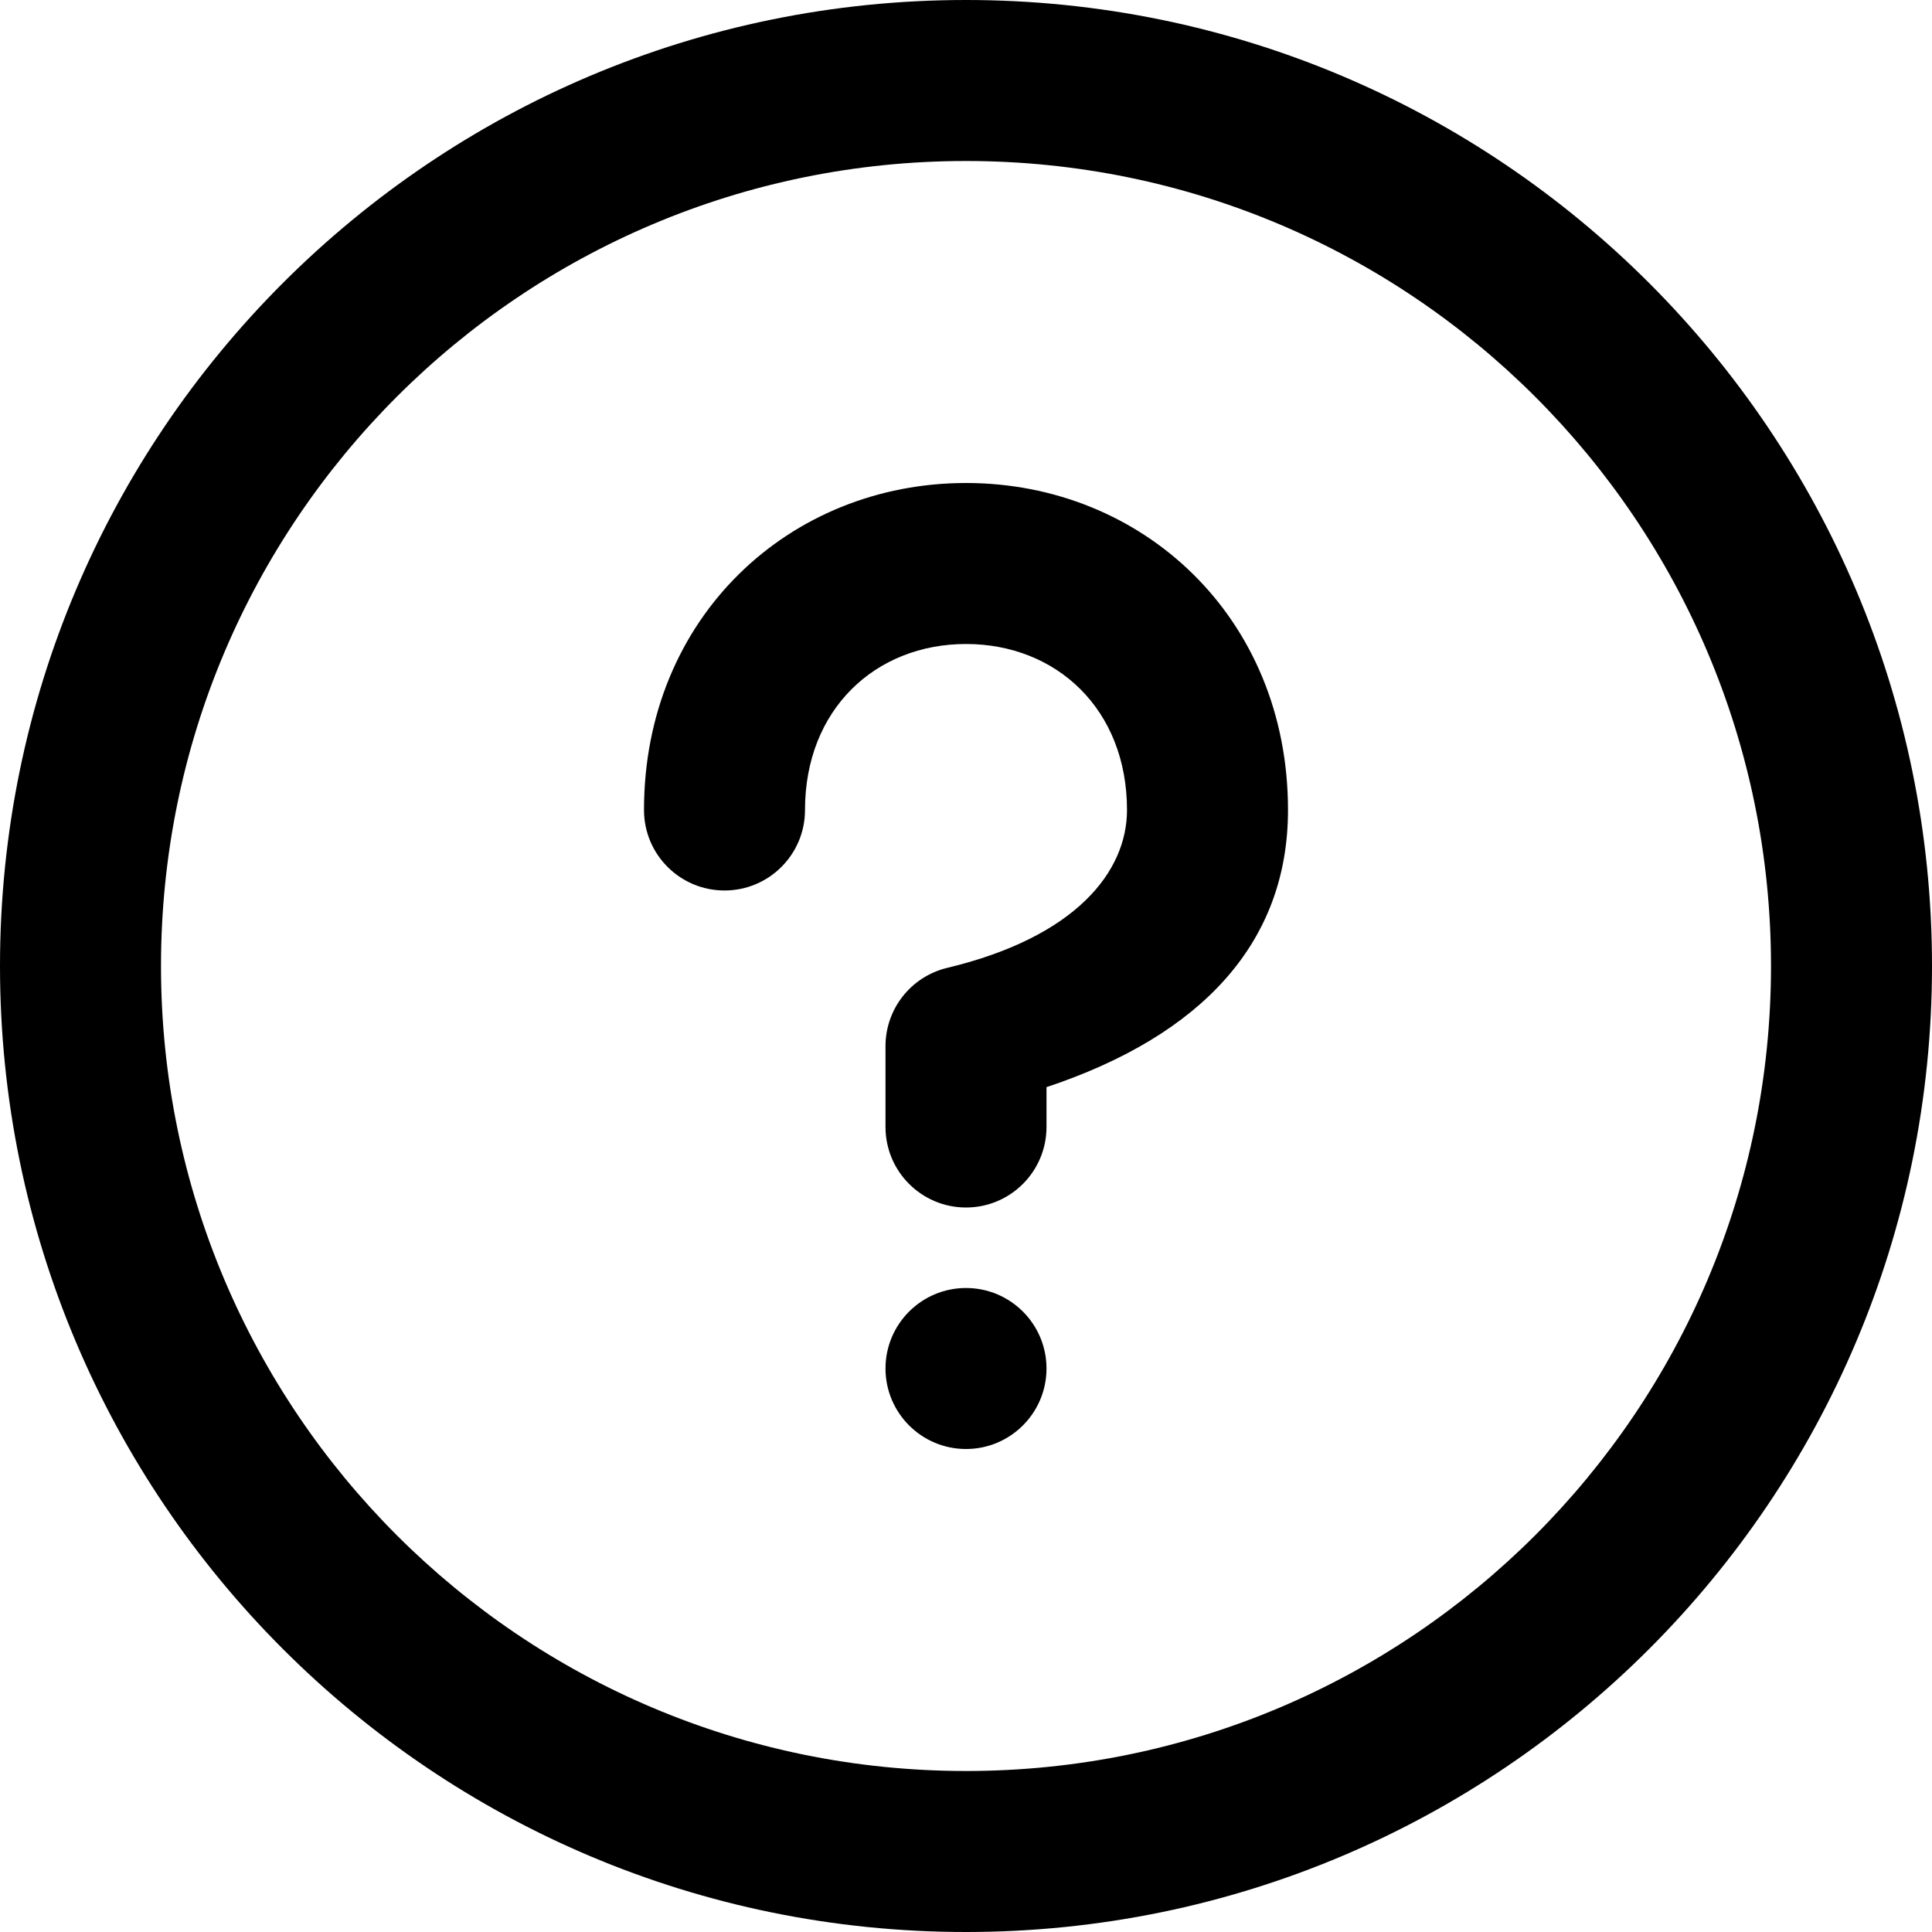
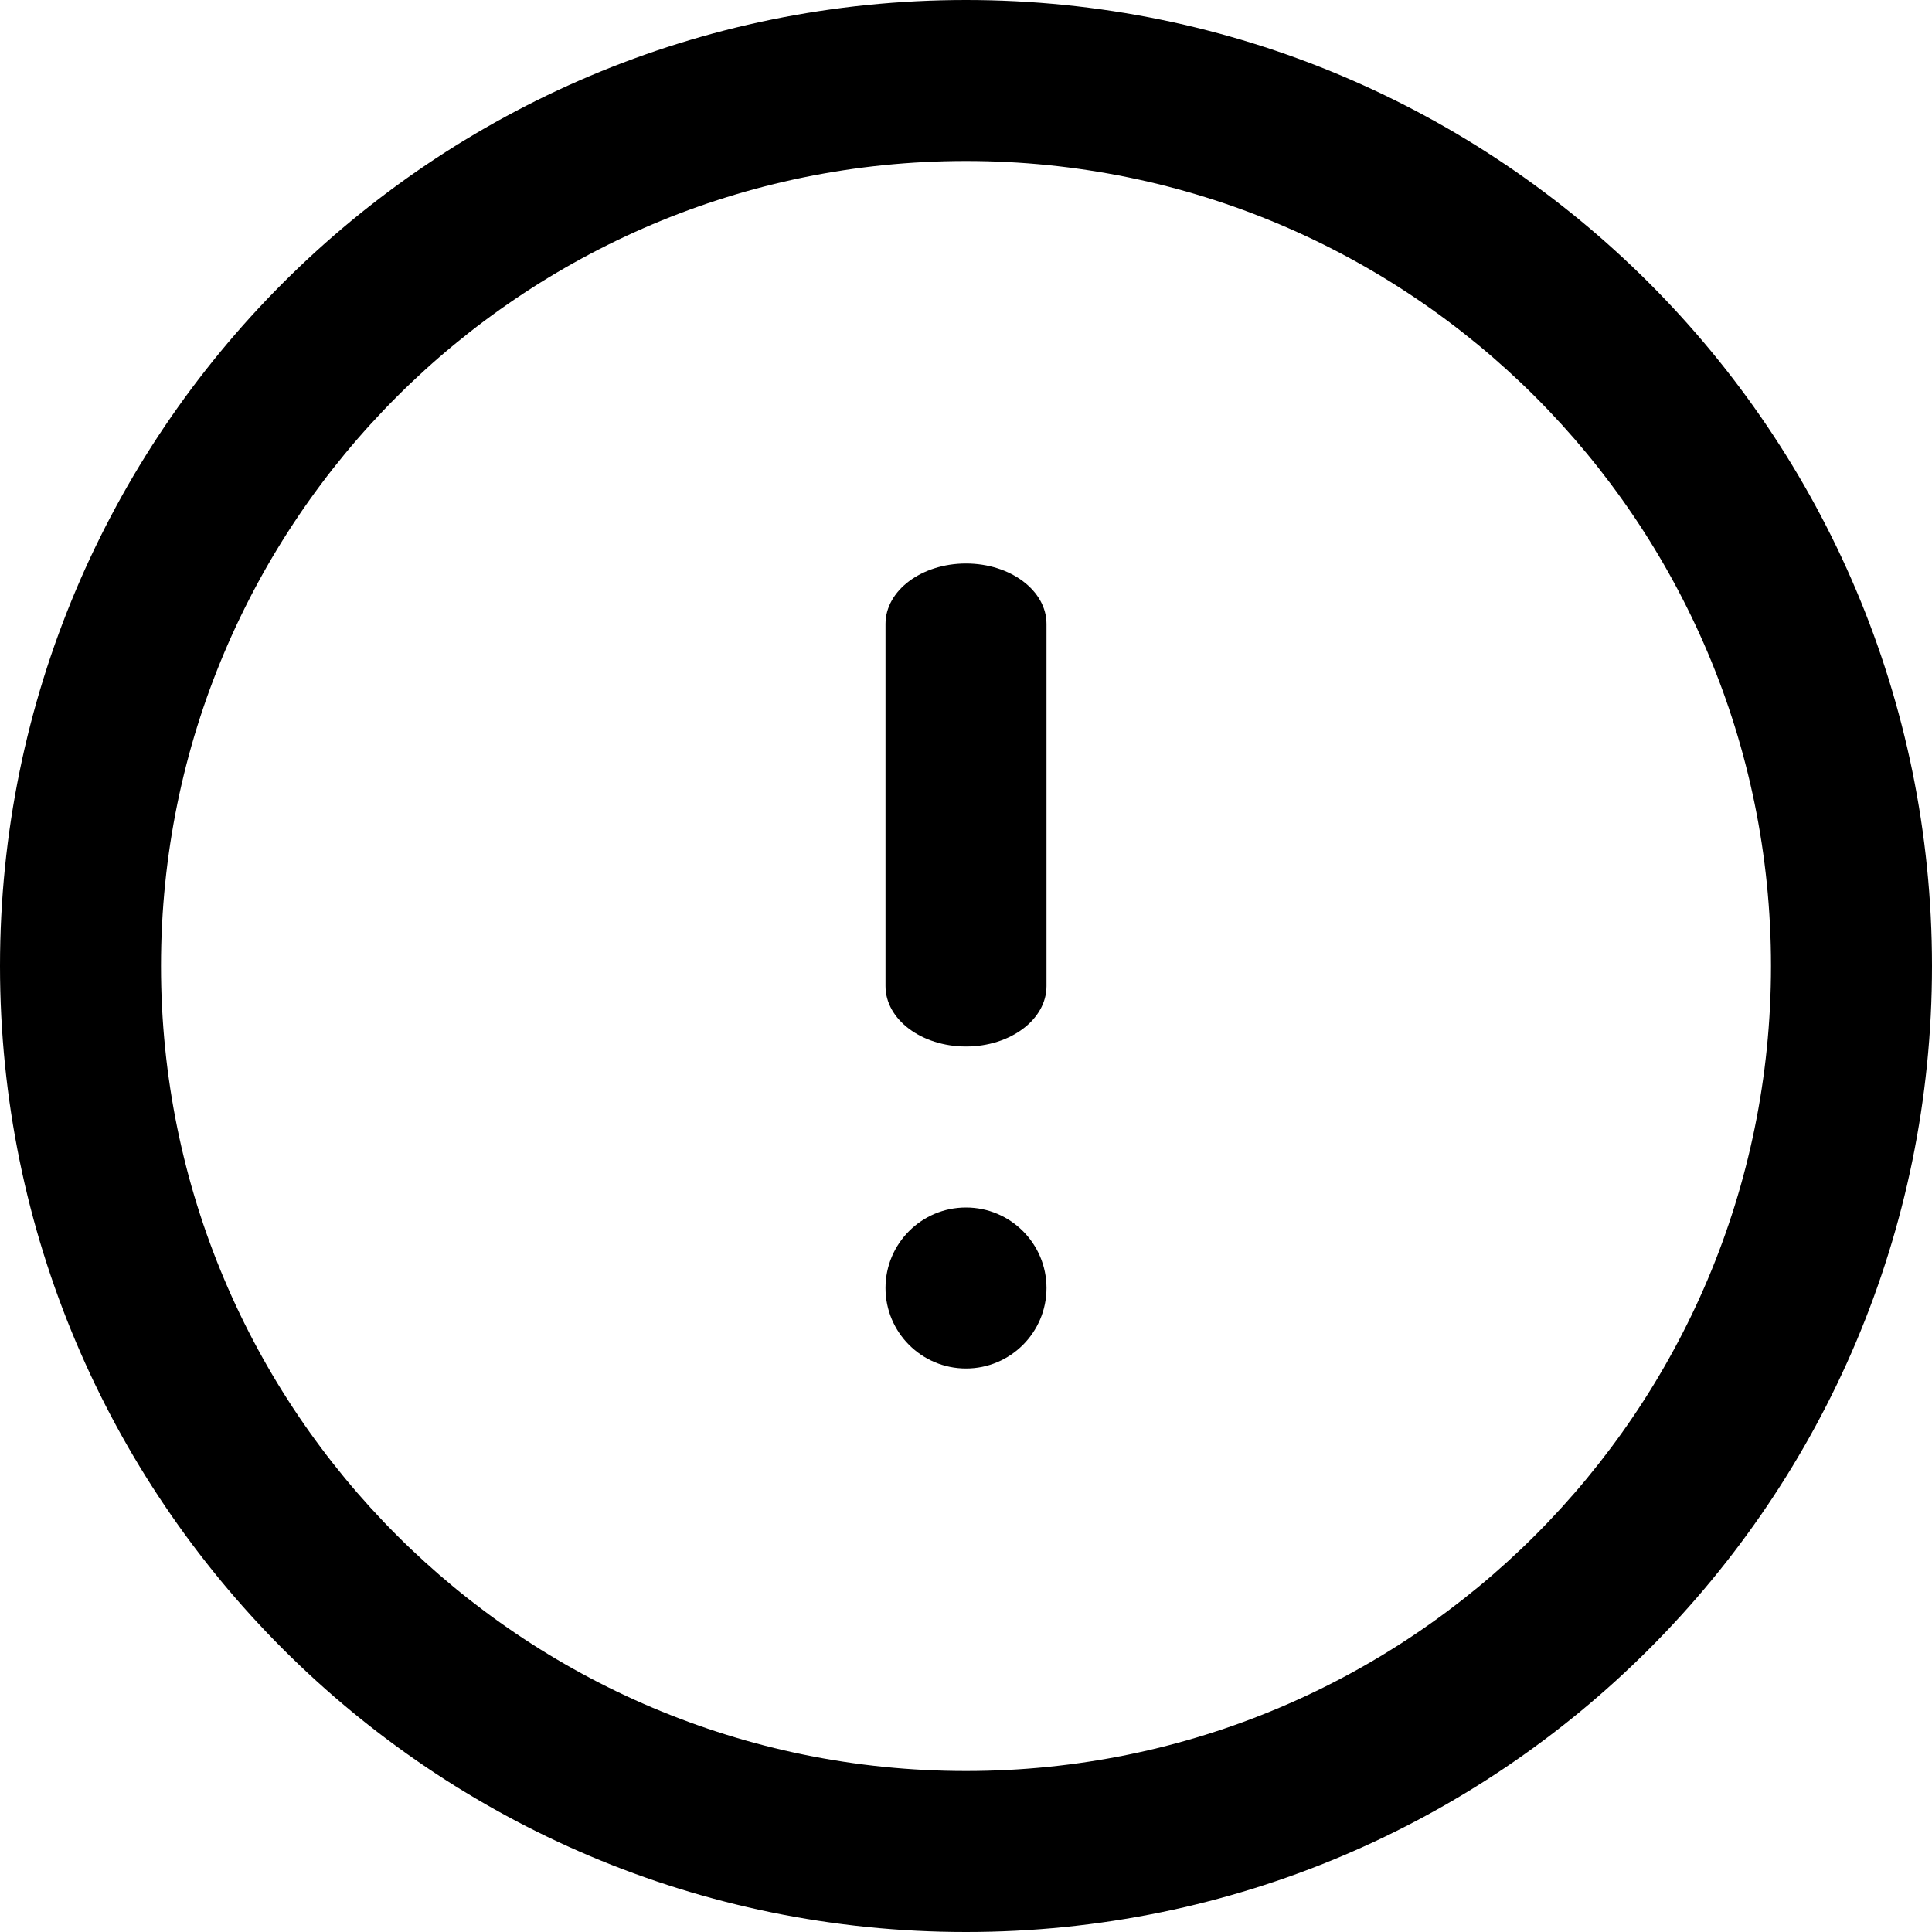
<svg xmlns="http://www.w3.org/2000/svg" width="24px" height="24px" viewBox="0 0 24 24" version="1.1">
-   <path fill="currentColor" stroke="none" fill-rule="nonzero" d="M12,24 C5.373,24 0,18.627 0,12 C0,5.373 5.373,0 12,0 C18.627,0 24,5.373 24,12 C24,18.627 18.627,24 12,24 Z M12,22 C17.523,22 22,17.523 22,12 C22,6.477 17.523,2 12,2 C6.477,2 2,6.477 2,12 C2,17.523 6.477,22 12,22 Z M11,17 C11,16.448 11.448,16 12,16 C12.552,16 13,16.448 13,17 C13,17.552 12.552,18 12,18 C11.448,18 11,17.552 11,17 Z M13,14 C13,14.552 12.552,15 12,15 C11.448,15 11,14.552 11,14 L11,12.996 C11,12.533 11.317,12.131 11.767,12.023 C13.367,11.64 14,10.827 14,10.062 C14,8.81 13.123,8 12,8 C10.877,8 10,8.81 10,10.062 C10,10.615 9.552,11.062 9,11.062 C8.448,11.062 8,10.615 8,10.062 C8,7.669 9.807,6 12,6 C14.193,6 16,7.669 16,10.062 C16,11.715 14.922,12.865 13,13.505 L13,14 Z">
- 	</path>
+   <path d="M12,24 C5.373,24 0,18.627 0,12 C0,5.373 5.373,0 12,0 C18.627,0 24,5.373 24,12 C24,18.627 18.627,24 12,24 Z M12,22 C17.523,22 22,17.523 22,12 C22,6.477 17.523,2 12,2 C6.477,2 2,6.477 2,12 C2,17.523 6.477,22 12,22 Z M11,12.25 L11,7.75 C11,7.336 11.448,7 12,7 C12.552,7 13,7.336 13,7.75 L13,12.25 C13,12.664 12.552,13 12,13 C11.448,13 11,12.664 11,12.25 Z M11,16 C11,15.448 11.448,15 12,15 C12.552,15 13,15.448 13,16 C13,16.552 12.552,17 12,17 C11.448,17 11,16.552 11,16 Z" fill="currentColor" />
</svg>
